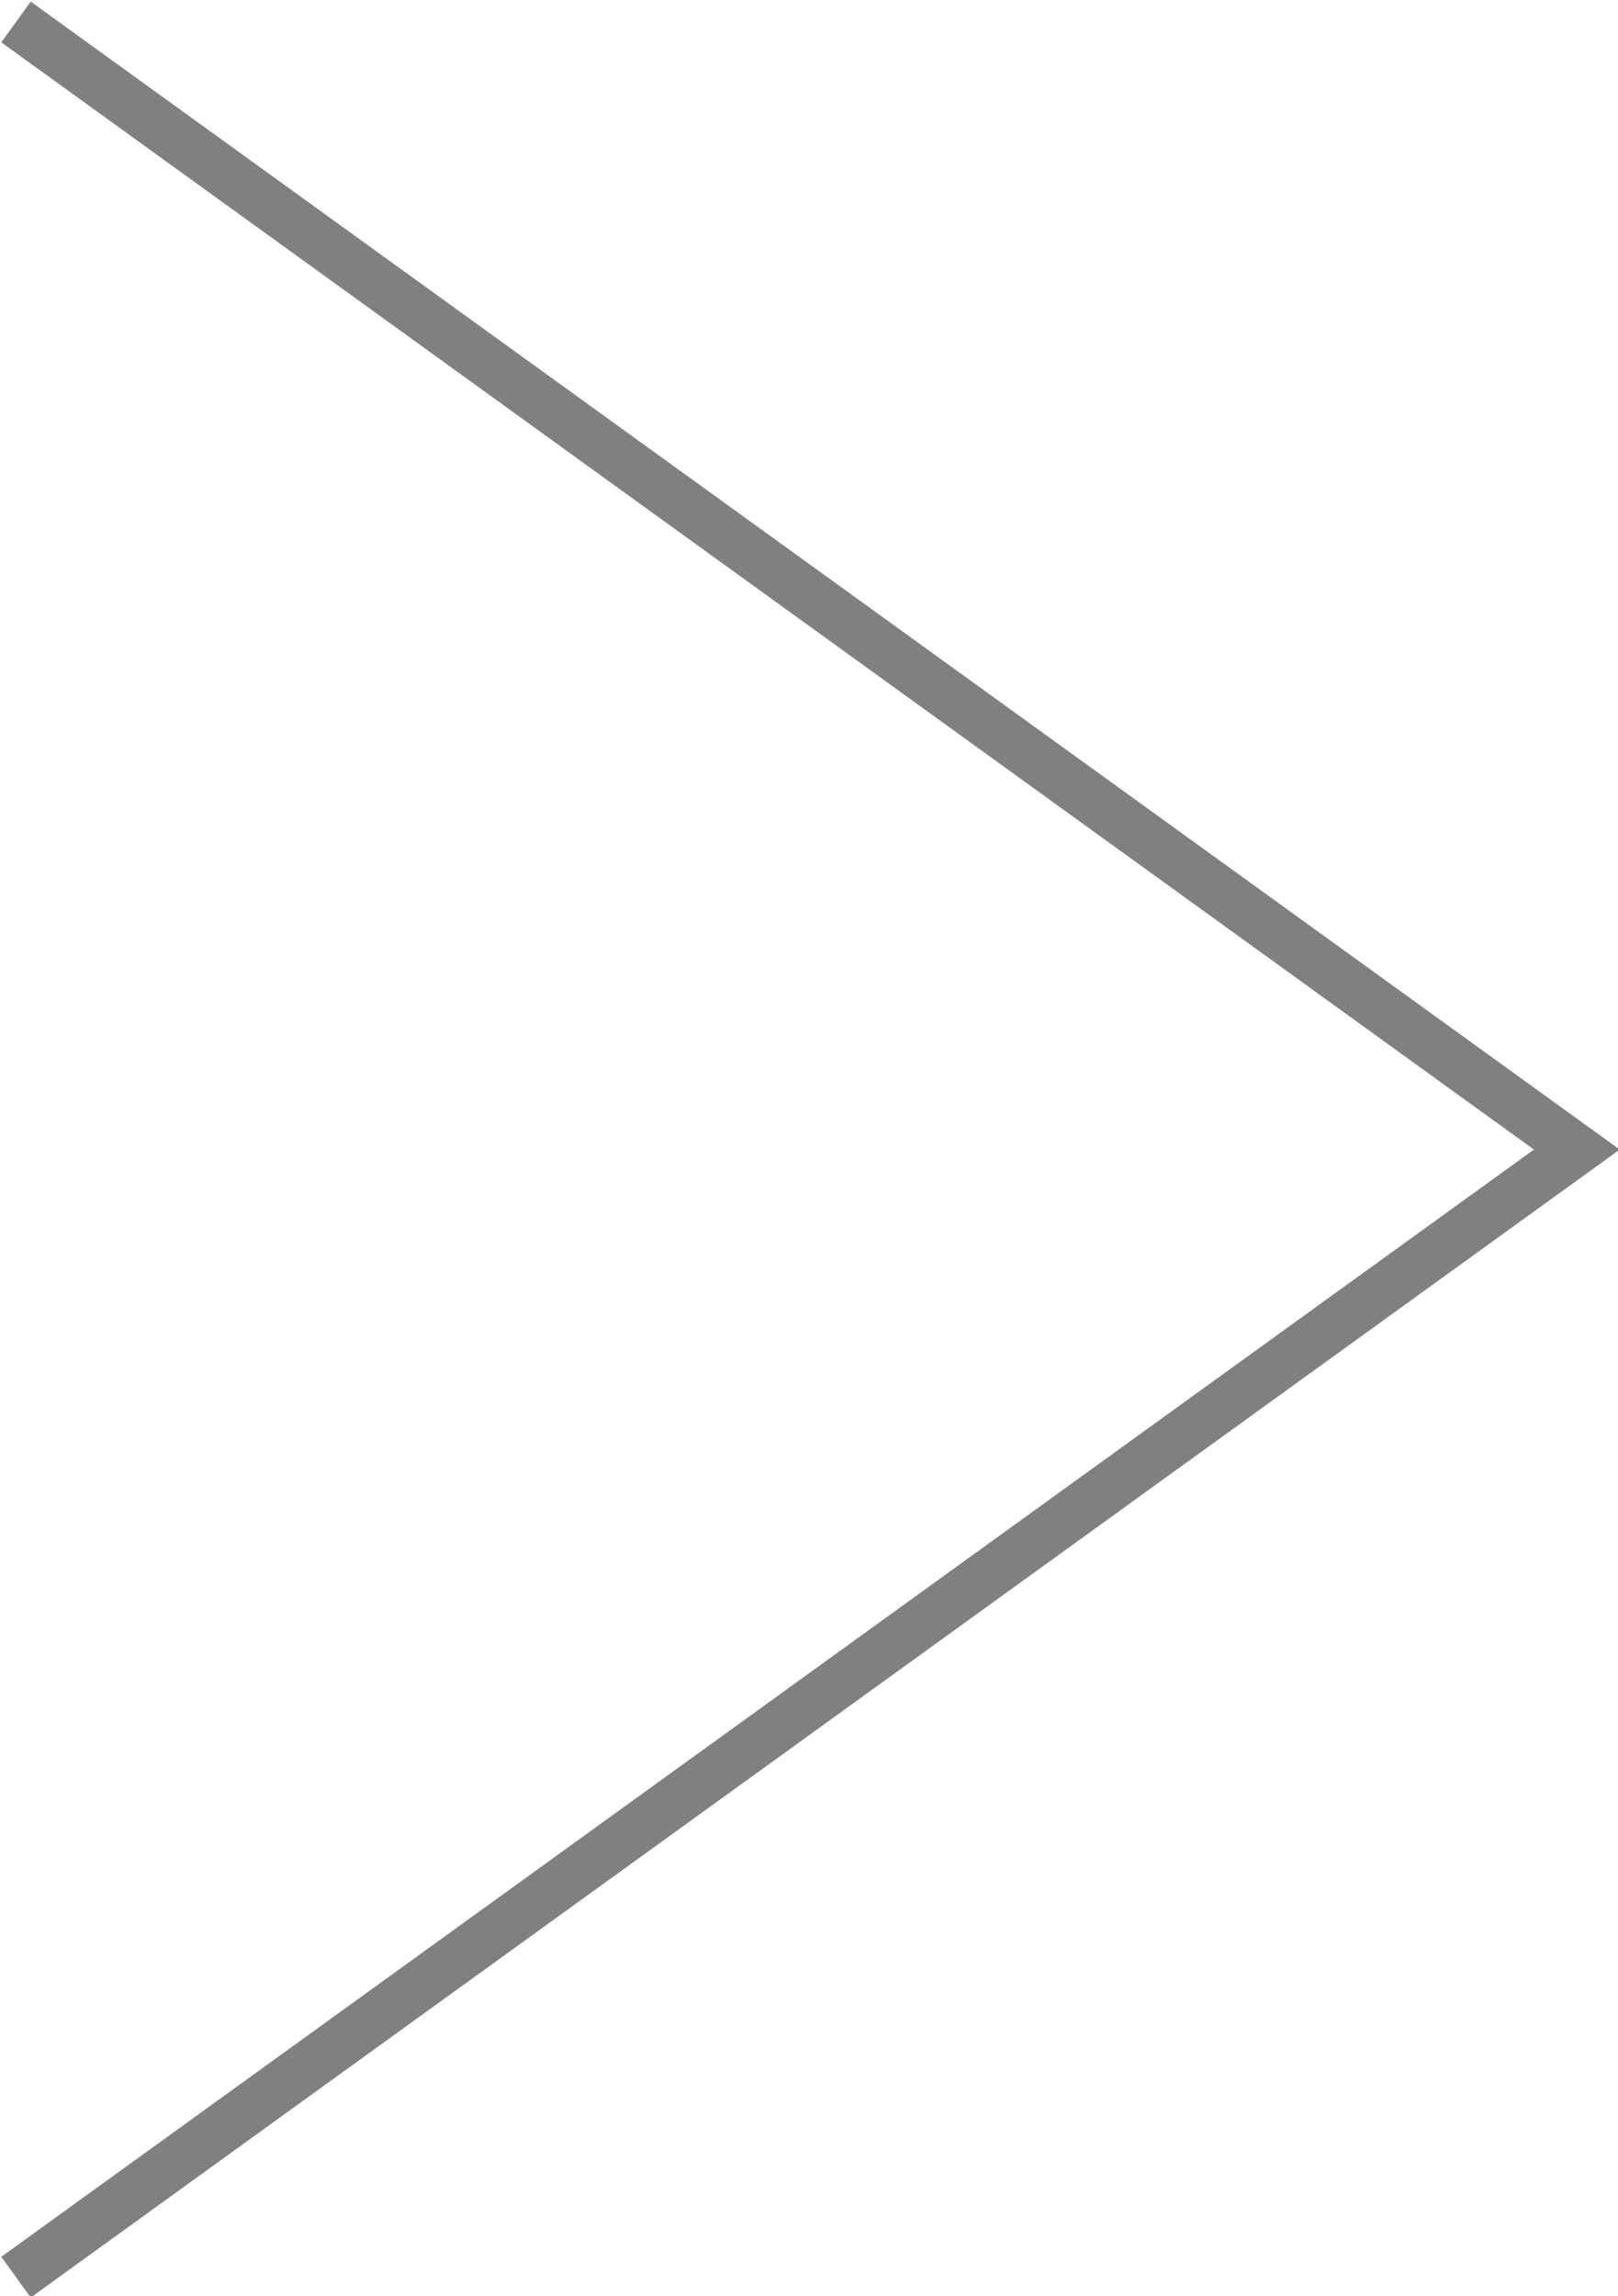
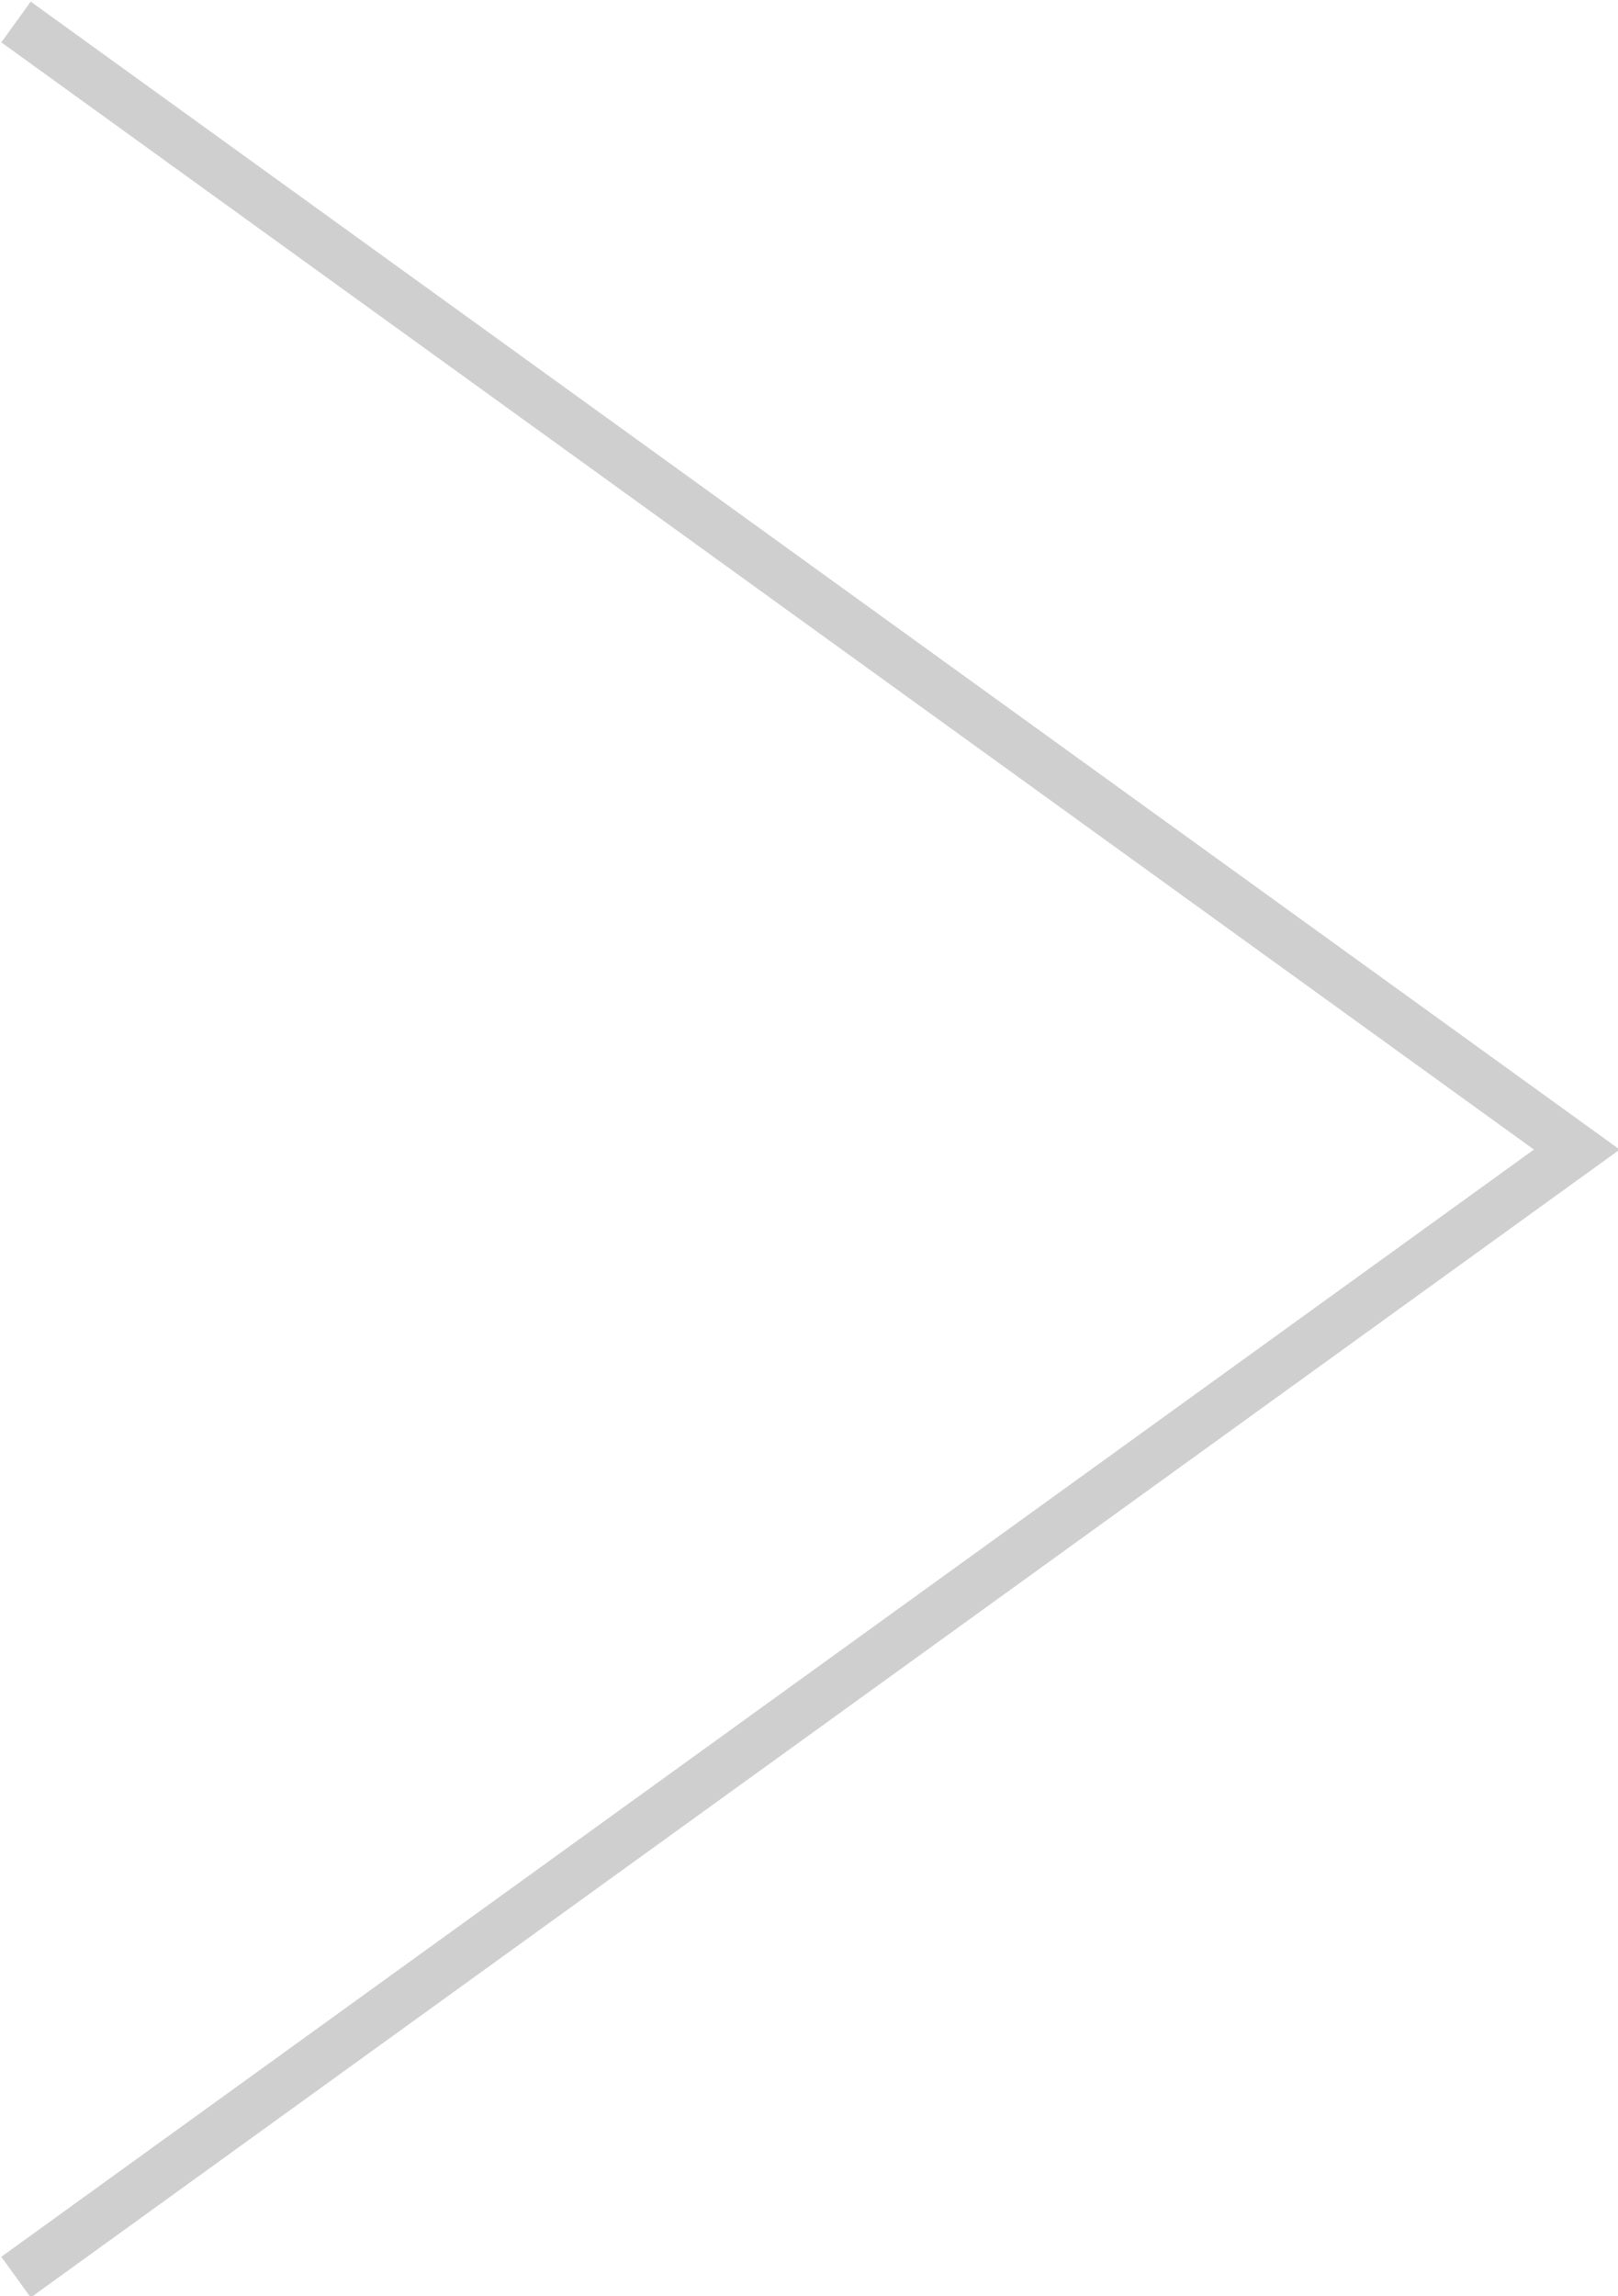
<svg xmlns="http://www.w3.org/2000/svg" xml:space="preserve" width="5.622mm" height="7.977mm" version="1.1" style="shape-rendering:geometricPrecision; text-rendering:geometricPrecision; image-rendering:optimizeQuality; fill-rule:evenodd; clip-rule:evenodd" viewBox="0 0 5.15 7.31">
  <defs>
    <style type="text/css">
   
-     .str0 {stroke:grey;stroke-width:0.16;stroke-miterlimit:22.926}
+     .str0 {stroke:#cfcfcf;stroke-width:0.16;stroke-miterlimit:22.926}
    .fil0 {fill:none}
   
  </style>
  </defs>
  <g id="Camada_x0020_1">
    <polyline class="fil0 str0" points="0.05,0.07 5.02,3.66 0.05,7.25 " />
  </g>
</svg>
